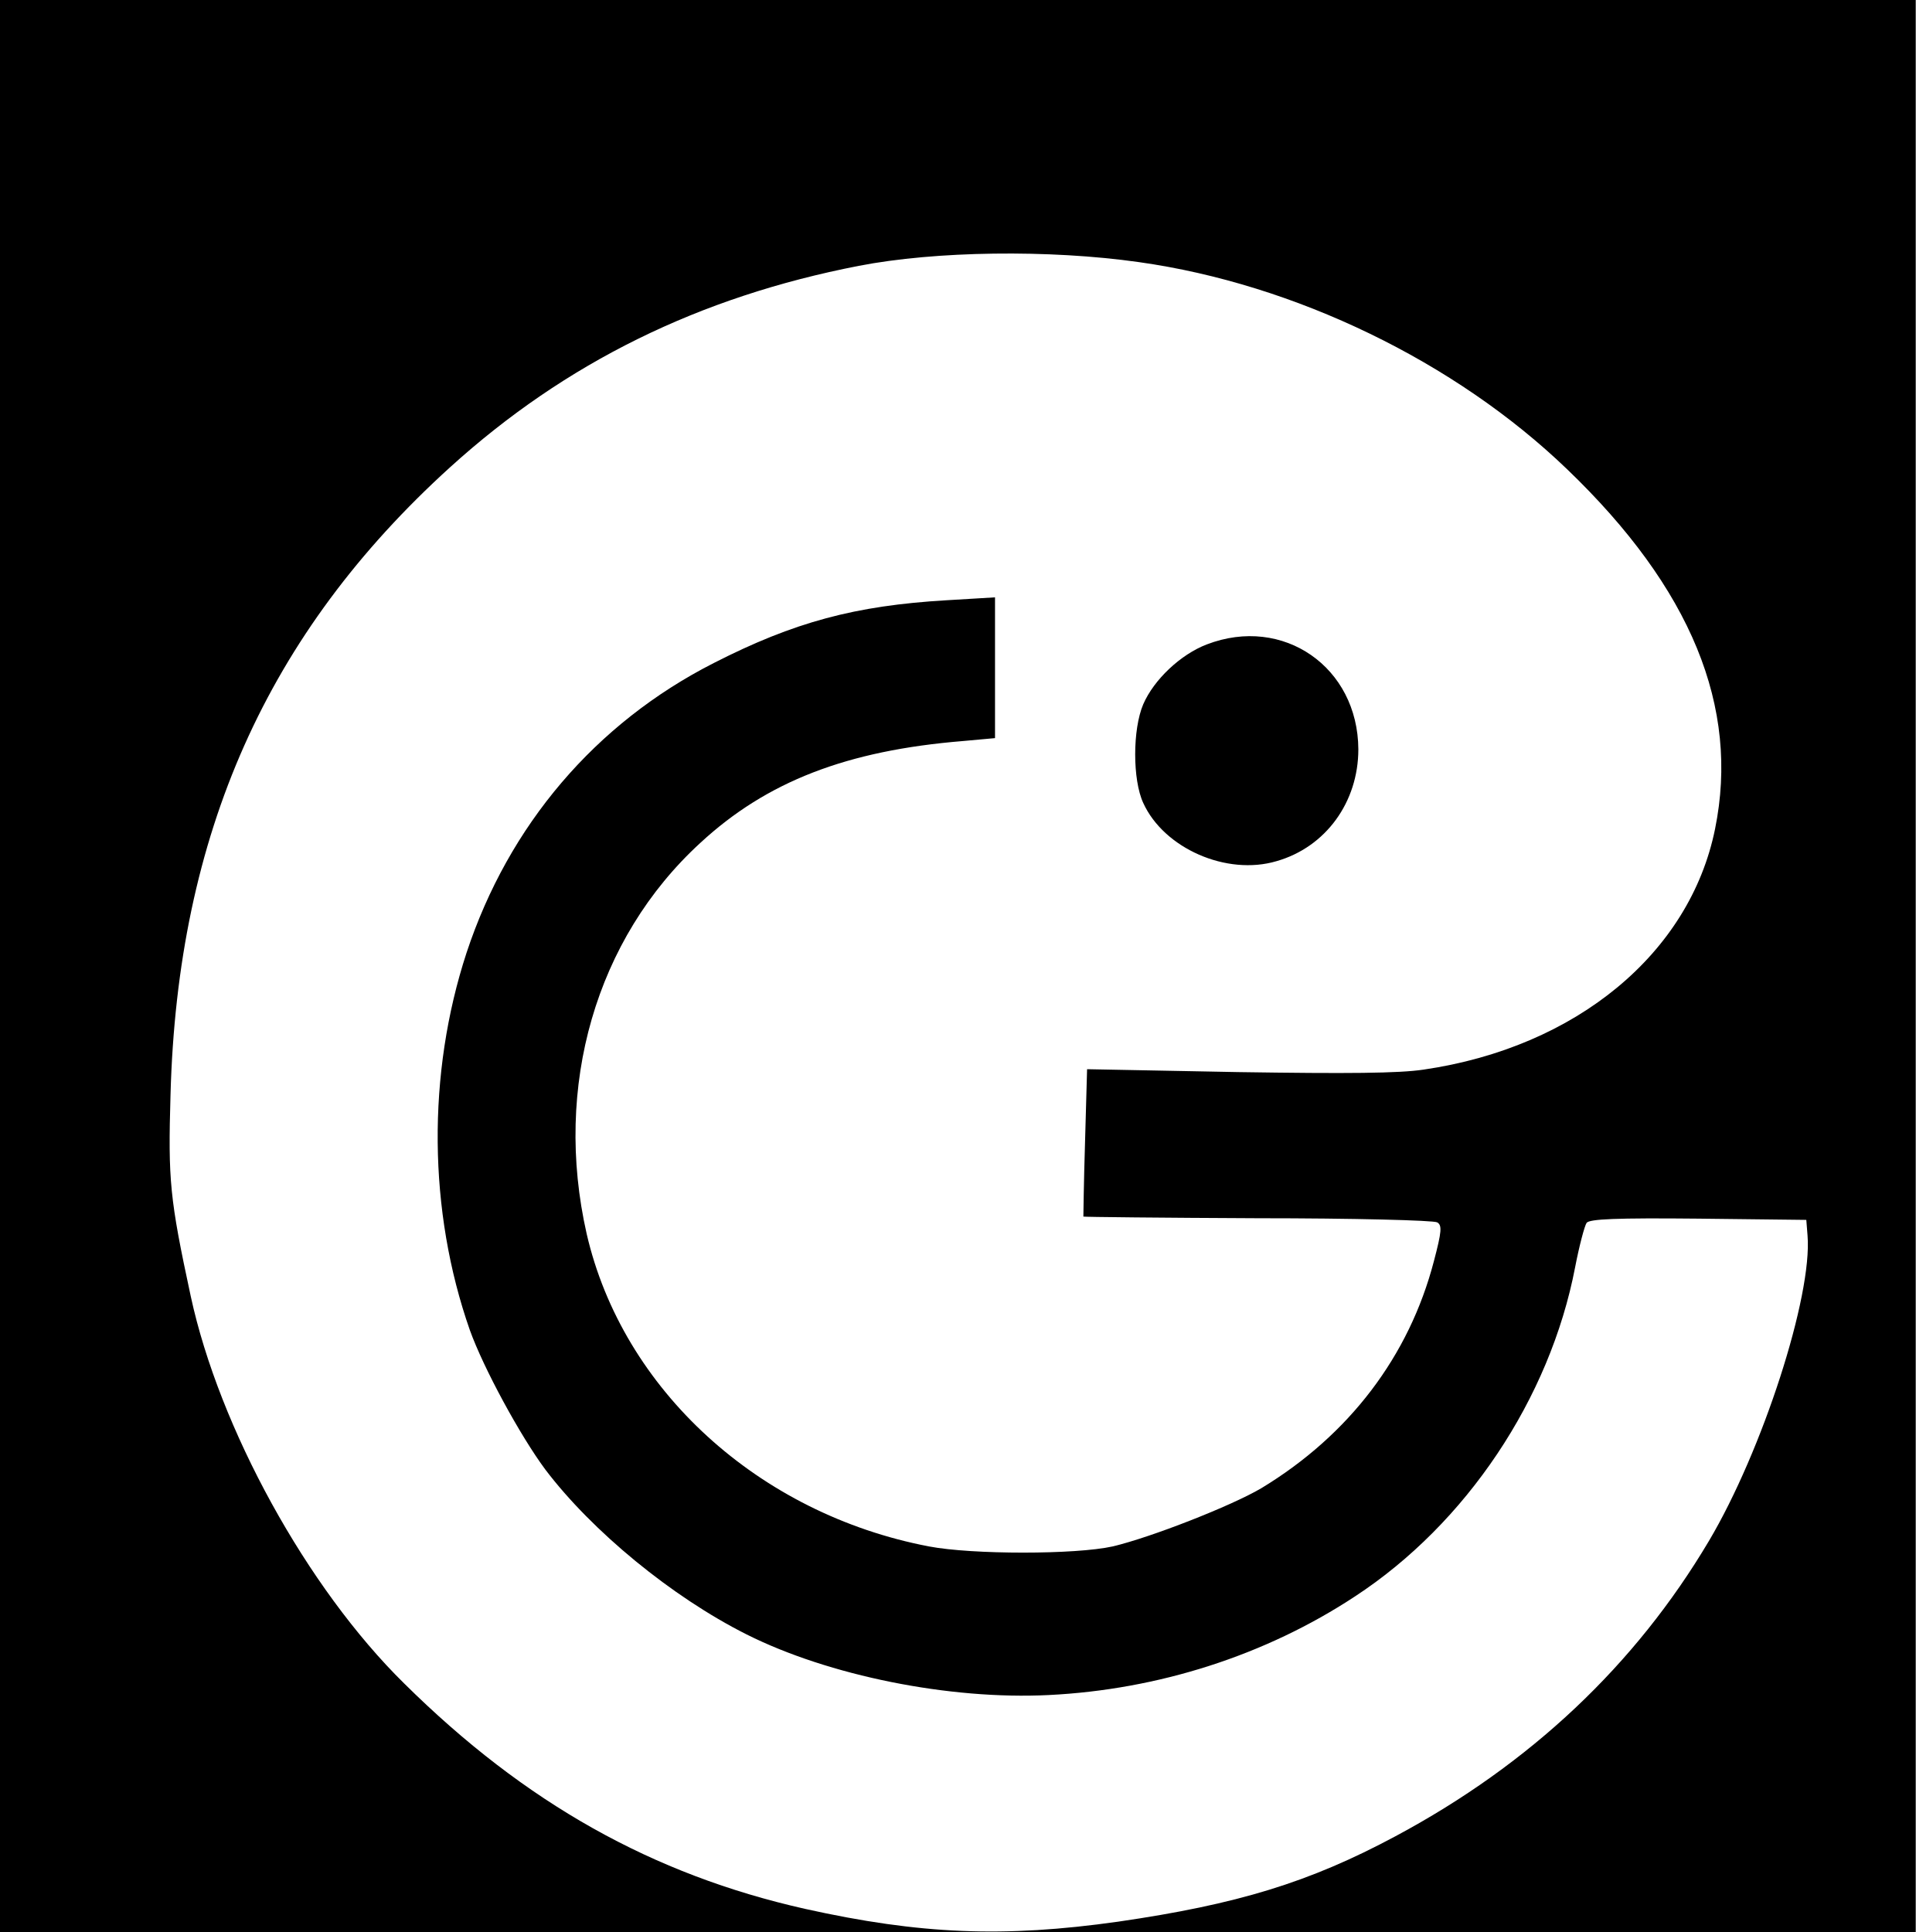
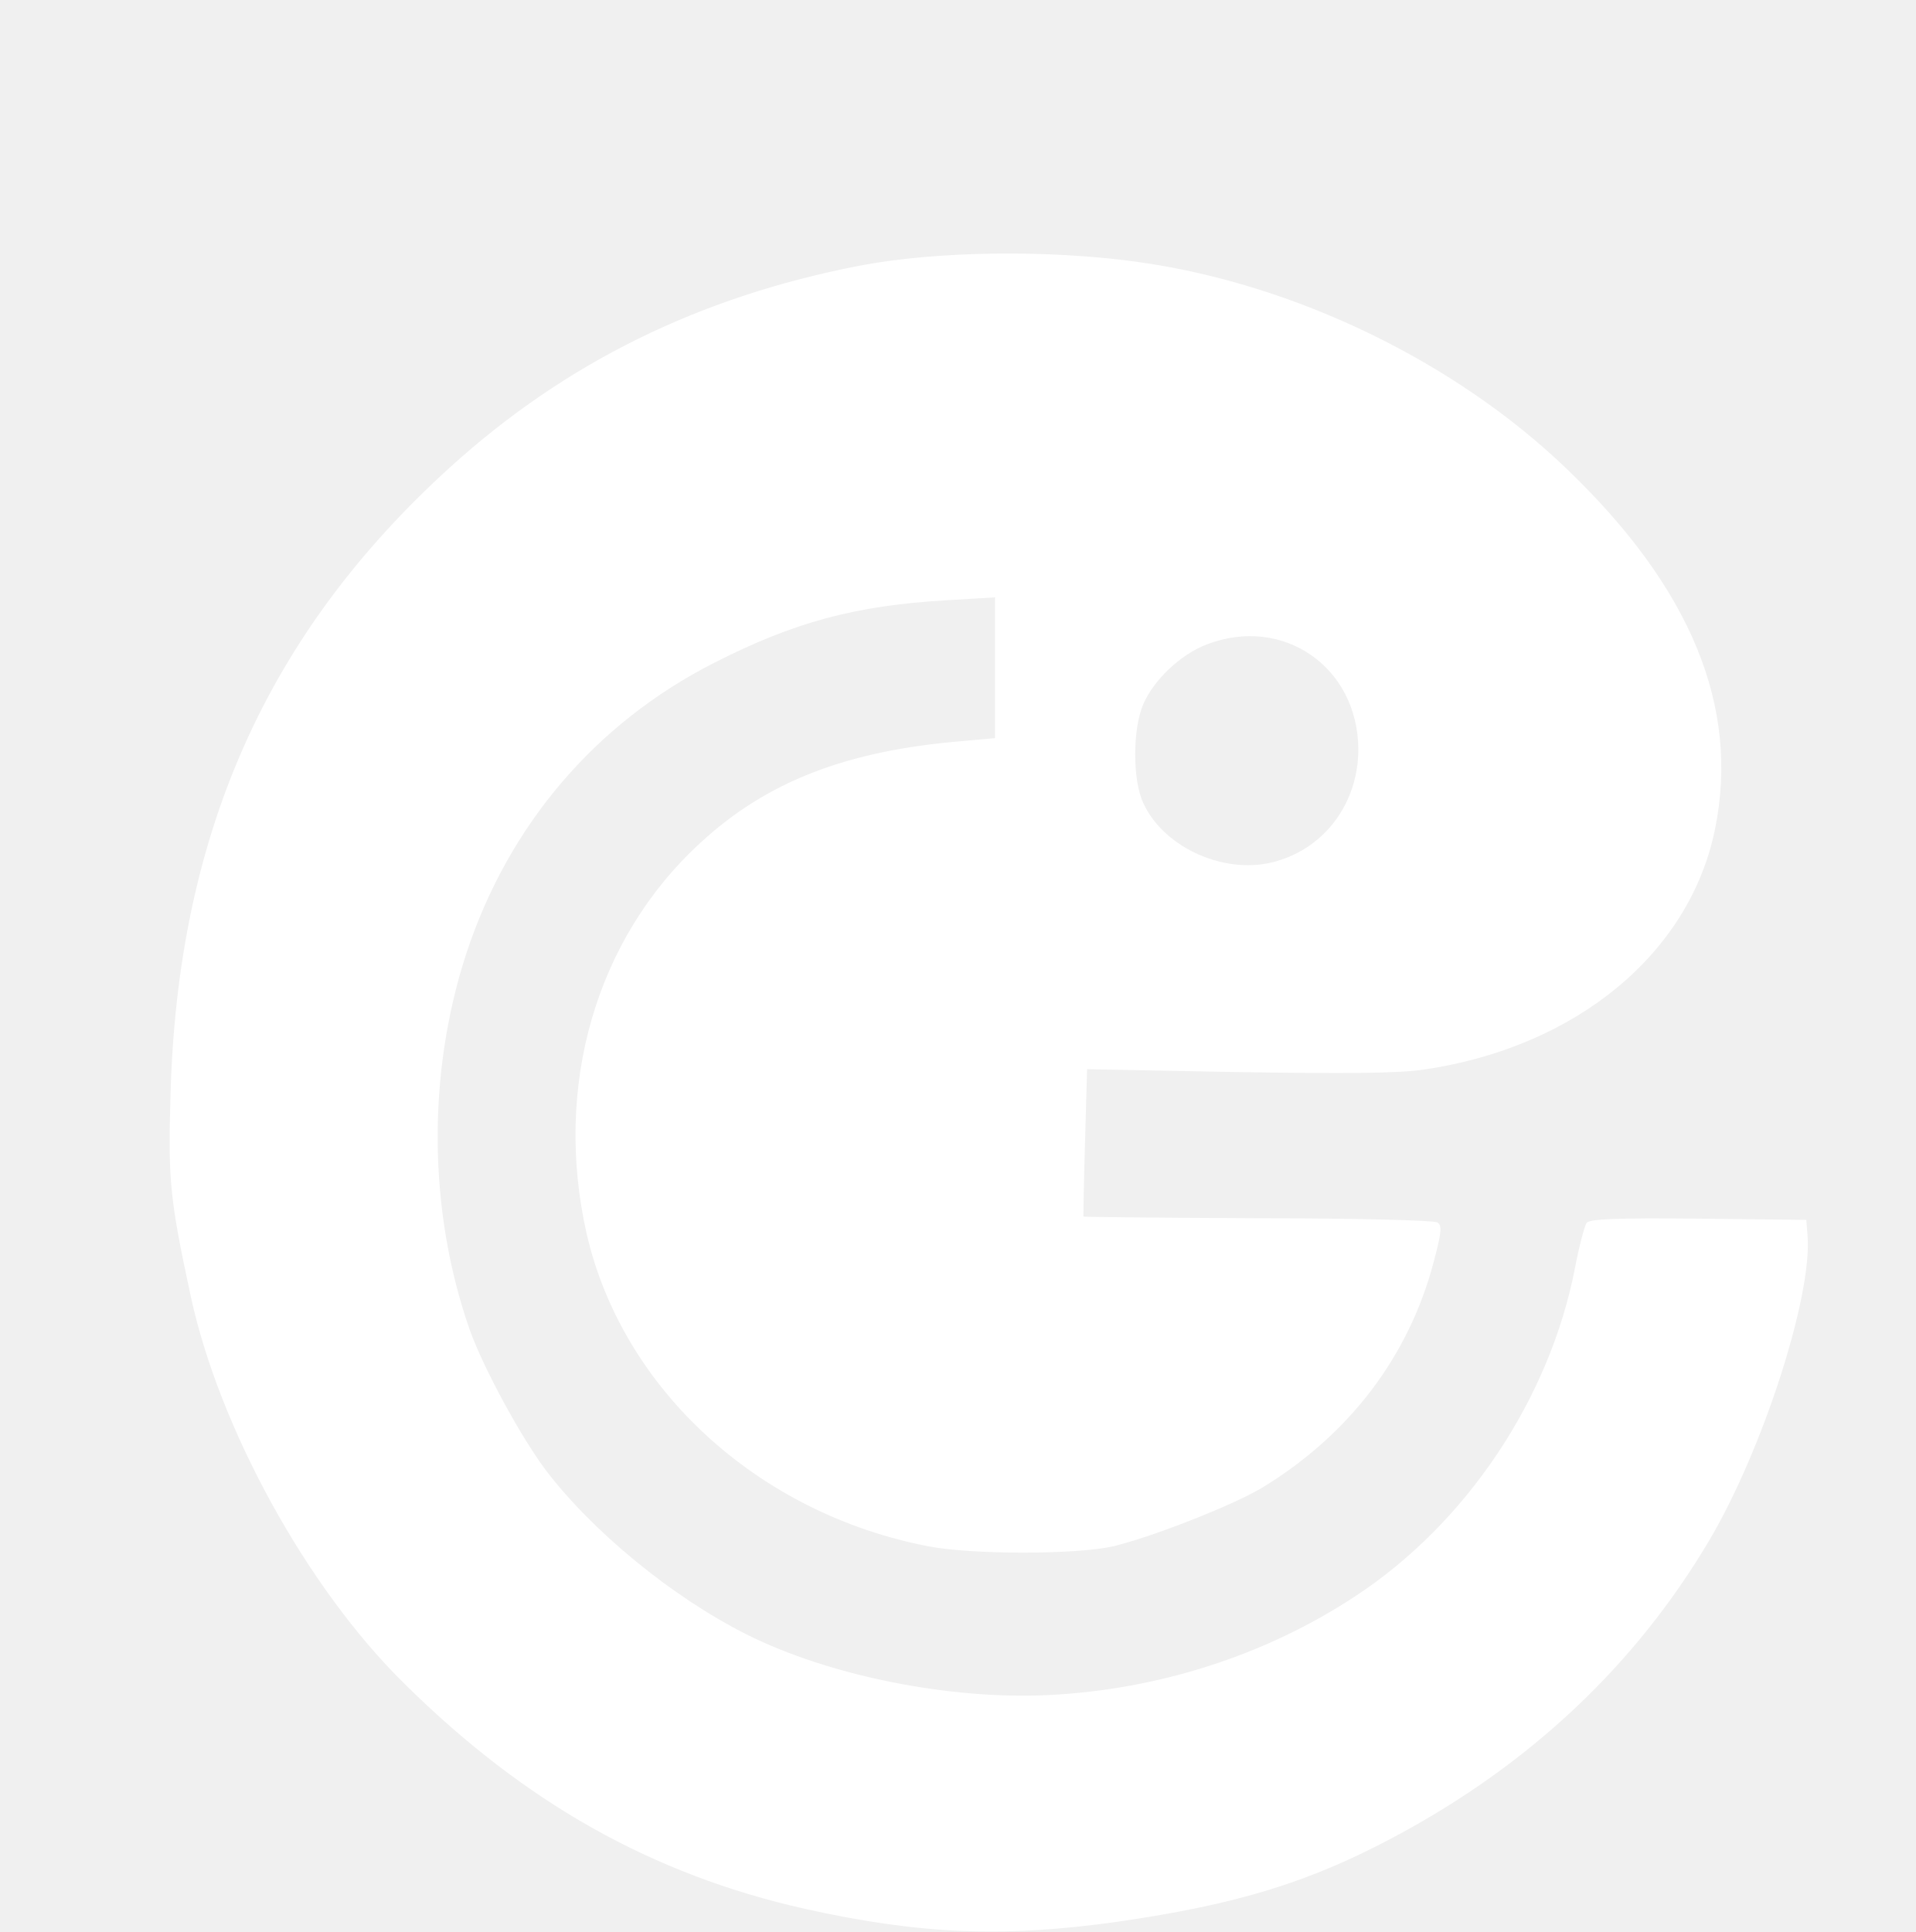
<svg xmlns="http://www.w3.org/2000/svg" viewBox="0 0 464 468">
-   <rect width="464" height="468" fill="#000" />
  <path fill="white" d="M275.9 63.5c37.7 5.3 76.6 24.1 103.7 50.2 30 28.8 41.8 57.6 35.8 87.1-6.1 30.1-33.6 52.9-70.6 58.3-6 0.9-18.3 1-44.9 0.6l-36.6-0.7-0.5 17.8c-0.3 9.7-0.4 17.8-0.4 17.9 0.1 0.1 19.1 0.3 42.2 0.4 23.2 0 42.7 0.5 43.5 1 1.2 0.7 1.1 2.2-0.8 9.4-6 23-20.5 42.1-41.8 55-7.3 4.3-26.7 11.9-36 14.1-9 2-34 2-44.5 0-41.3-7.9-74.2-38-82.9-75.7-8.1-35.7 2.2-71.5 27.5-94.7 16.1-14.9 35.5-22.4 63.7-24.7l7.7-0.7v-34.1l-11.7 0.7c-22.2 1.3-37 5.3-56.4 15.2-28.7 14.6-49.7 39.3-59.9 70.2-9.6 29.3-9.3 62.6 0.8 91.4 3.3 9.2 12.2 25.6 18.3 33.8 11.3 14.9 30.6 30.8 48.7 39.9 19.9 10 49.2 15.9 73.2 14.7 26.5-1.3 52.5-9.6 74.2-23.9 26.9-17.6 47.2-47.9 53.3-79.7 1-5.2 2.3-10.1 2.8-10.8 0.8-0.9 6.9-1.2 27.1-1l26.1 0.3 0.3 3.8c1.2 14.6-10.9 52.1-23.9 74-17.8 30-43.2 54-75.9 71.5-20.9 11.2-38.3 16.5-67.2 20.7-27.6 3.9-47.9 3.1-75.8-3.1-36.9-8.3-67.8-25.6-97.1-54.6-23.6-23.2-44.8-61.9-51.7-93.8-5.1-23.7-5.5-28.1-4.9-48.8 1.7-63.2 23.4-111.8 67.7-152 28-25.4 60.4-41.3 99-48.8 18.5-3.6 46.1-4 67.9-0.9zm16.4 92.6c-6.3 2.4-12.8 8.5-15.4 14.5-2.6 6.1-2.6 18.3 0 23.9 5 11 20.2 17.7 32.3 14.1 11.9-3.4 19.8-14.3 19.8-27.1-0.1-19.9-18.2-32.5-36.7-25.4z" />
</svg>
